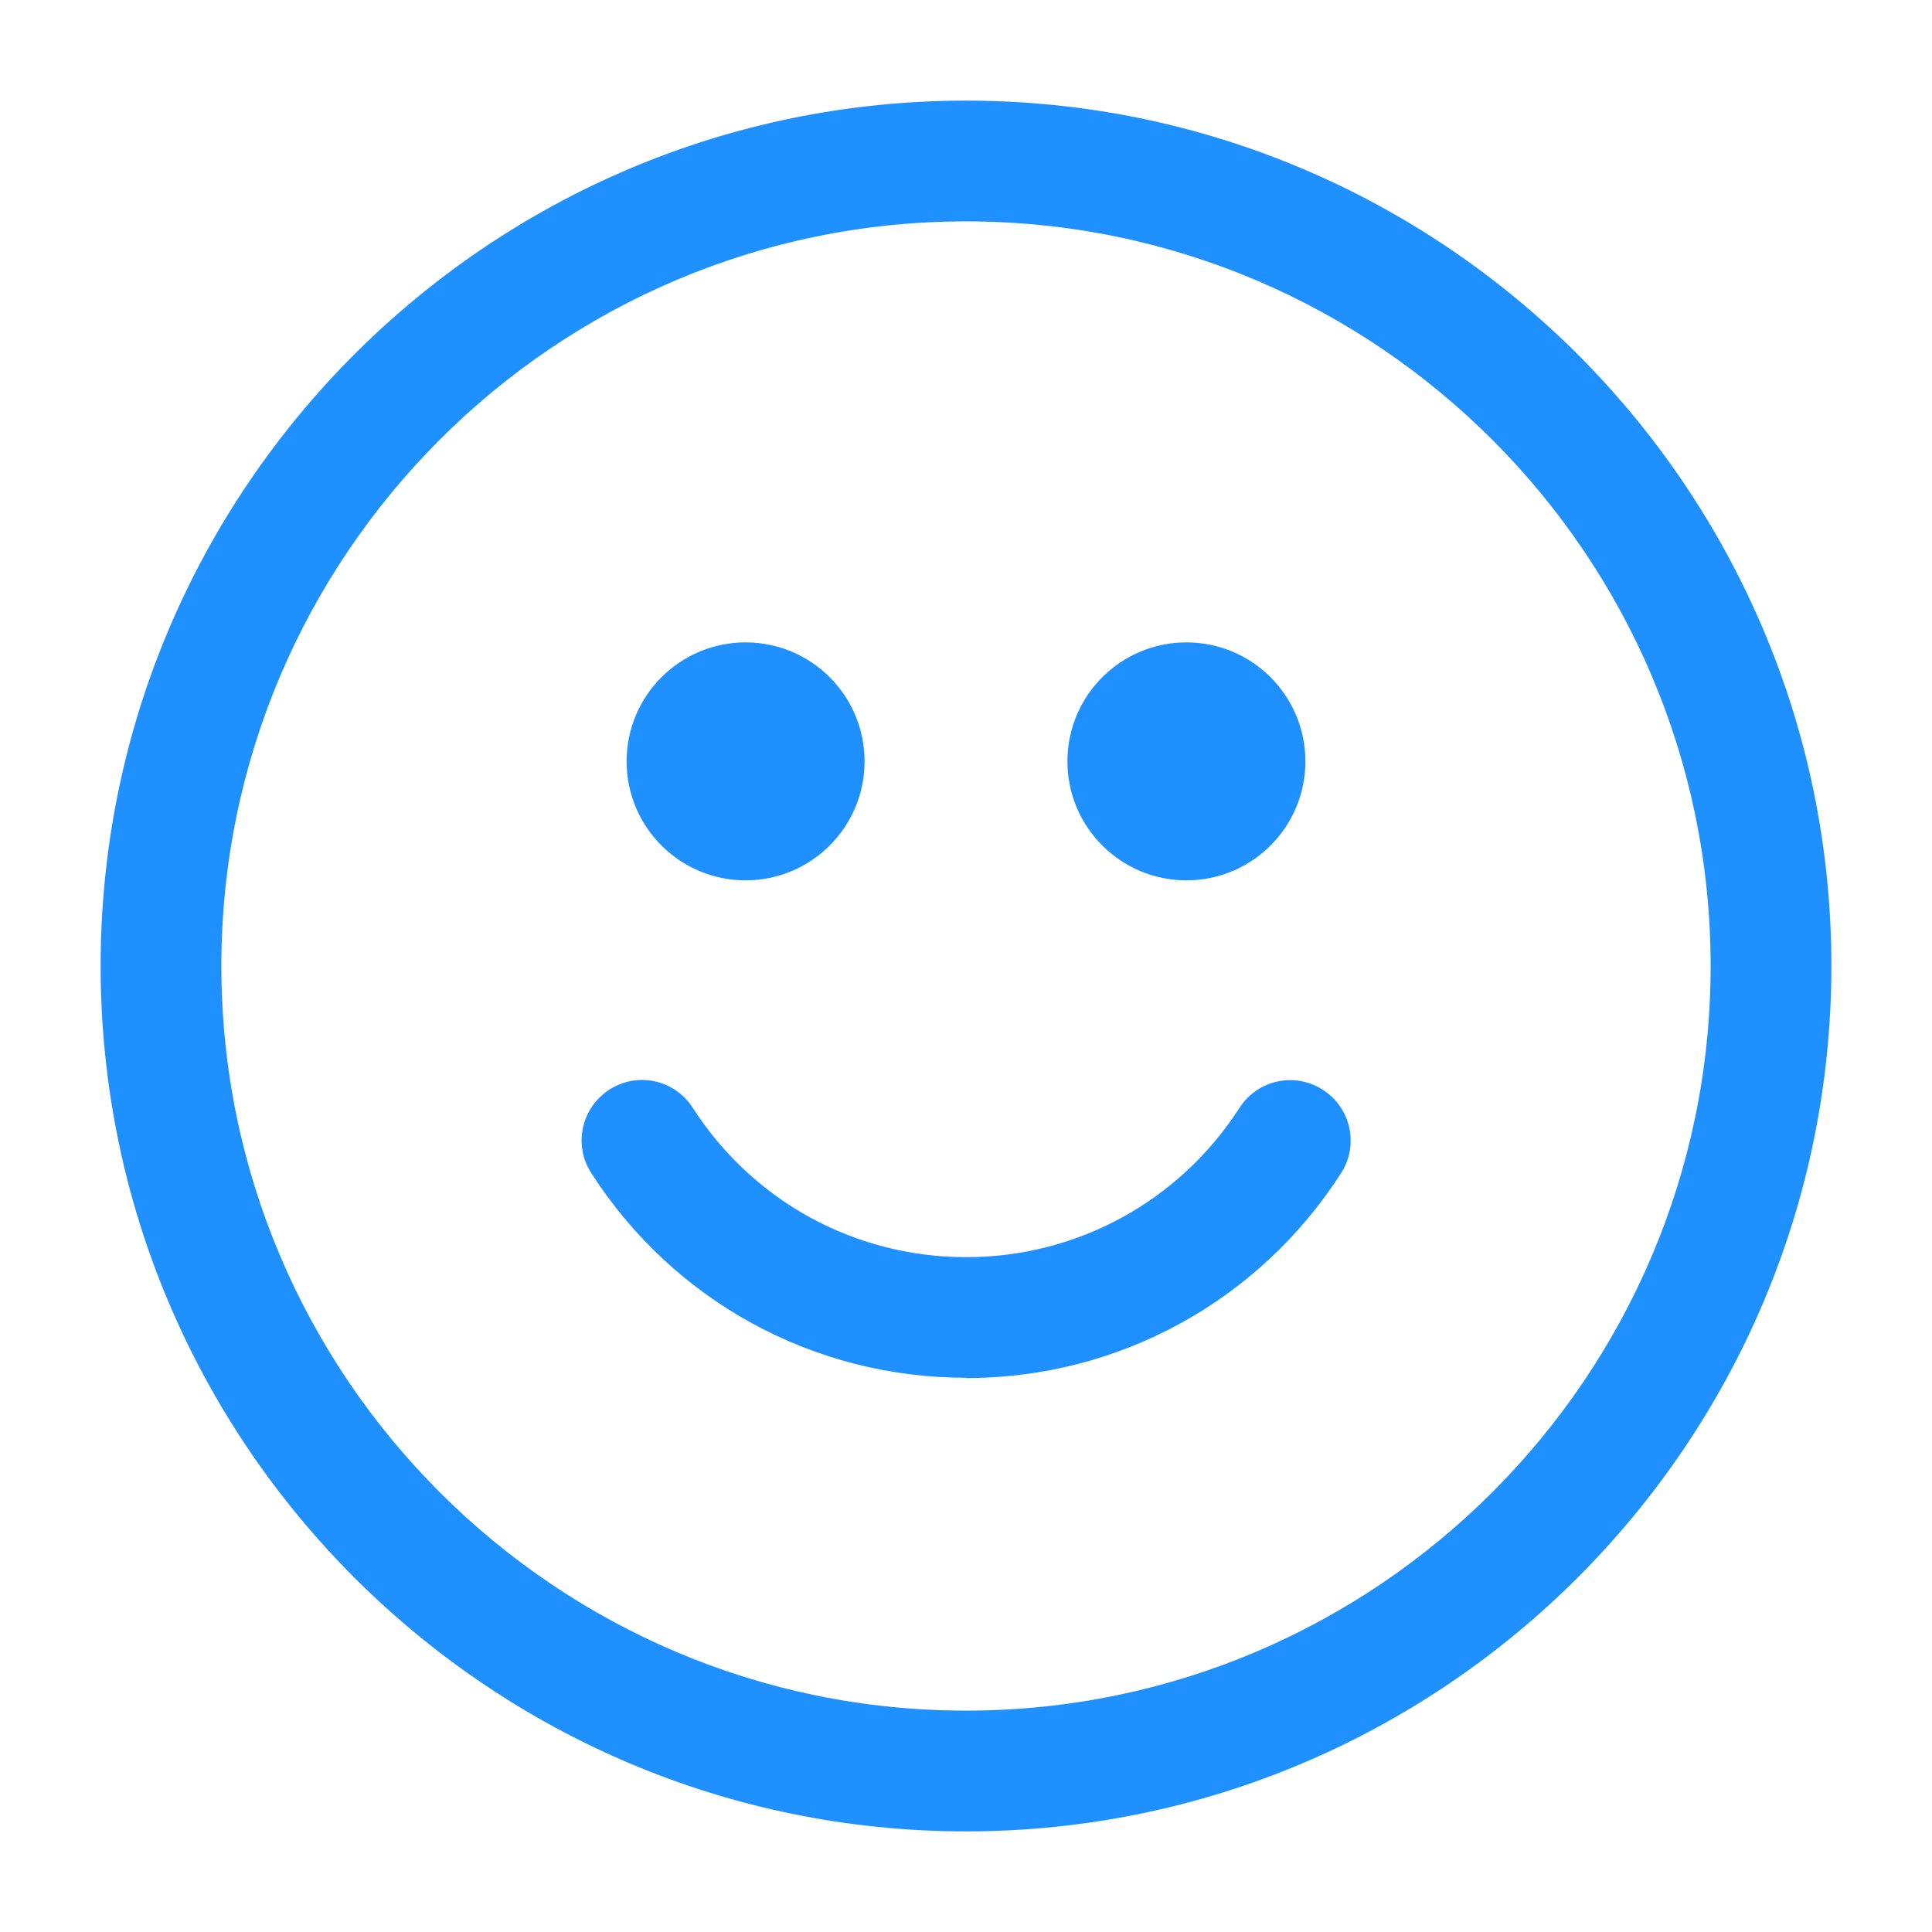
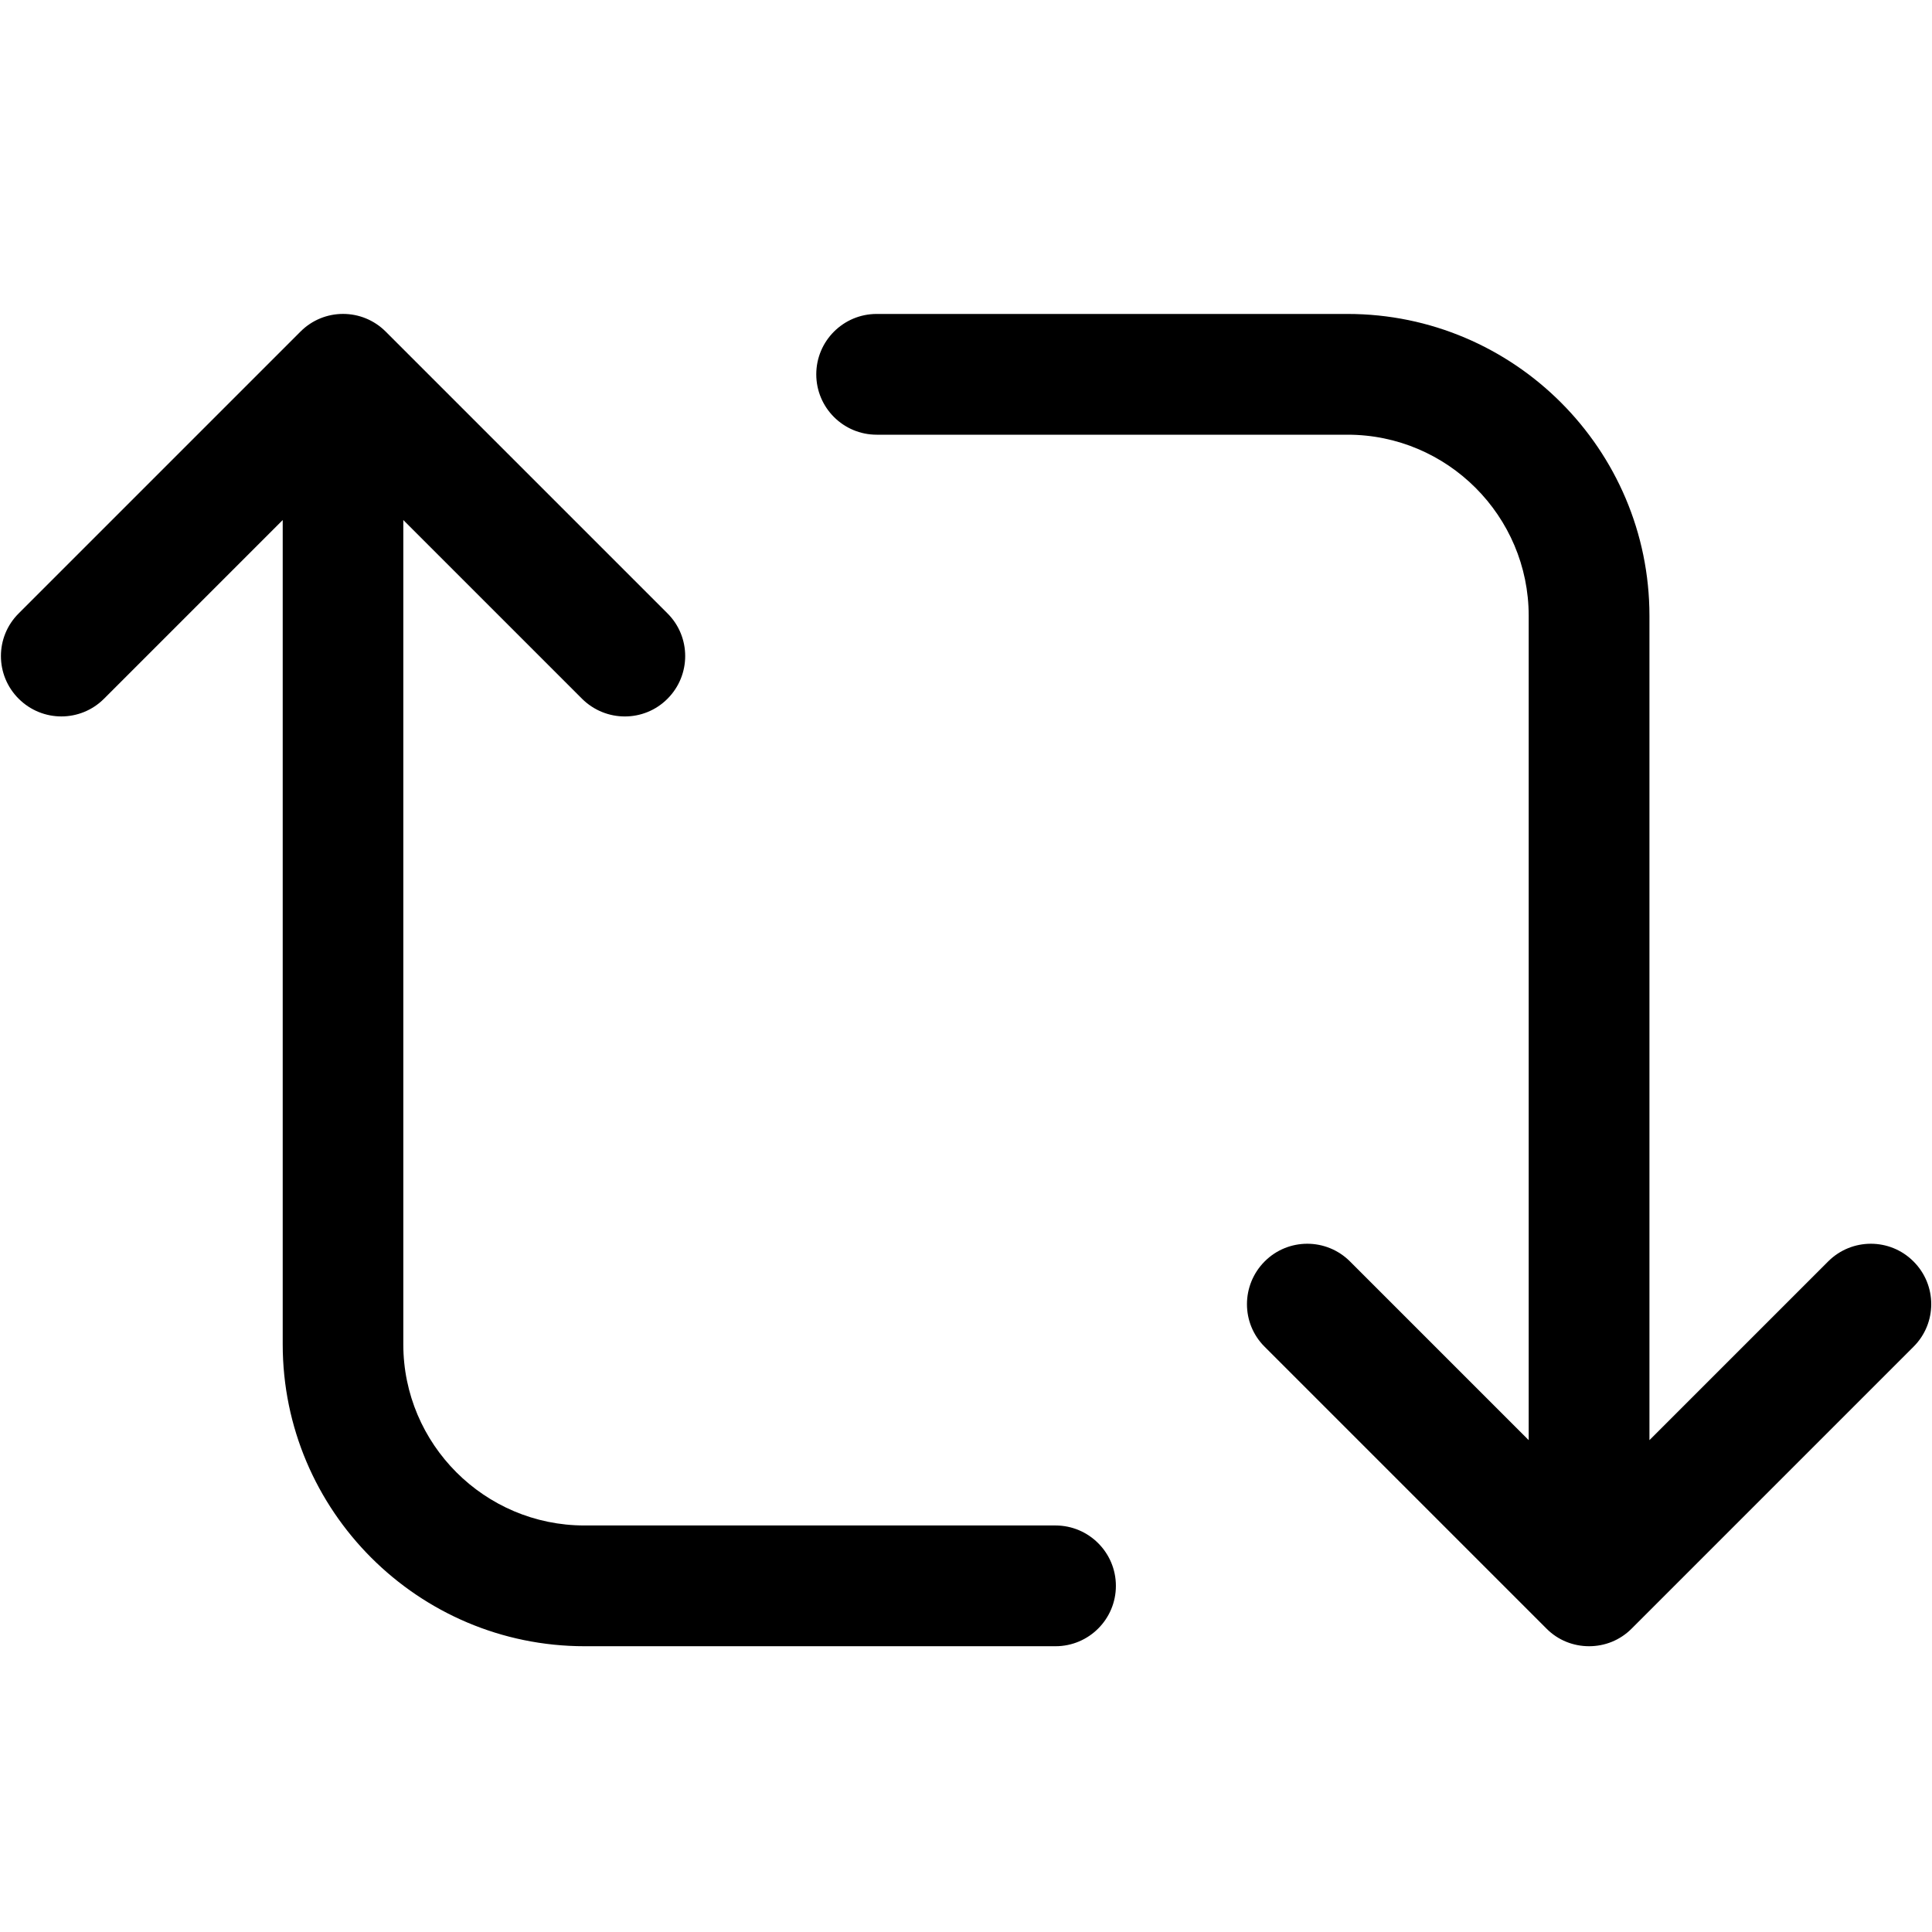
- <svg xmlns="http://www.w3.org/2000/svg" viewBox="0 0 24 24" fill="dodgerblue">
+ <svg xmlns="http://www.w3.org/2000/svg" viewBox="0 0 24 24">
  <g>
-     <path d="M12 22.75C6.072 22.75 1.25 17.928 1.25 12S6.072 1.25 12 1.25 22.75 6.072 22.75 12 17.928 22.75 12 22.75zm0-20C6.9 2.75 2.75 6.9 2.75 12S6.9 21.25 12 21.25s9.25-4.15 9.25-9.25S17.1 2.75 12 2.75z" />
-     <path d="M12 17.115c-1.892 0-3.633-.95-4.656-2.544-.224-.348-.123-.81.226-1.035.348-.226.812-.124 1.036.226.747 1.162 2.016 1.855 3.395 1.855s2.648-.693 3.396-1.854c.224-.35.688-.45 1.036-.225.35.224.45.688.226 1.036-1.025 1.594-2.766 2.545-4.658 2.545z" />
-     <circle cx="14.738" cy="9.458" r="1.478" />
-     <circle cx="9.262" cy="9.458" r="1.478" />
+     <path d="M23.77 15.67c-.292-.293-.767-.293-1.06 0l-2.22 2.22V7.65c0-2.068-1.683-3.75-3.75-3.75h-5.85c-.414 0-.75.336-.75.75s.336.75.75.75h5.85c1.24 0 2.25 1.01 2.25 2.25v10.24l-2.22-2.22c-.293-.293-.768-.293-1.06 0s-.294.768 0 1.06l3.5 3.5c.145.147.337.22.53.22s.383-.072.53-.22l3.5-3.5c.294-.292.294-.767 0-1.06zm-10.66 3.28H7.26c-1.24 0-2.25-1.01-2.25-2.25V6.46l2.22 2.22c.148.147.34.22.532.22s.384-.073.53-.22c.293-.293.293-.768 0-1.06l-3.5-3.5c-.293-.294-.768-.294-1.06 0l-3.5 3.5c-.294.292-.294.767 0 1.06s.767.293 1.06 0l2.22-2.22V16.7c0 2.068 1.683 3.75 3.75 3.75h5.85c.414 0 .75-.336.75-.75s-.337-.75-.75-.75z" />
  </g>
</svg>
